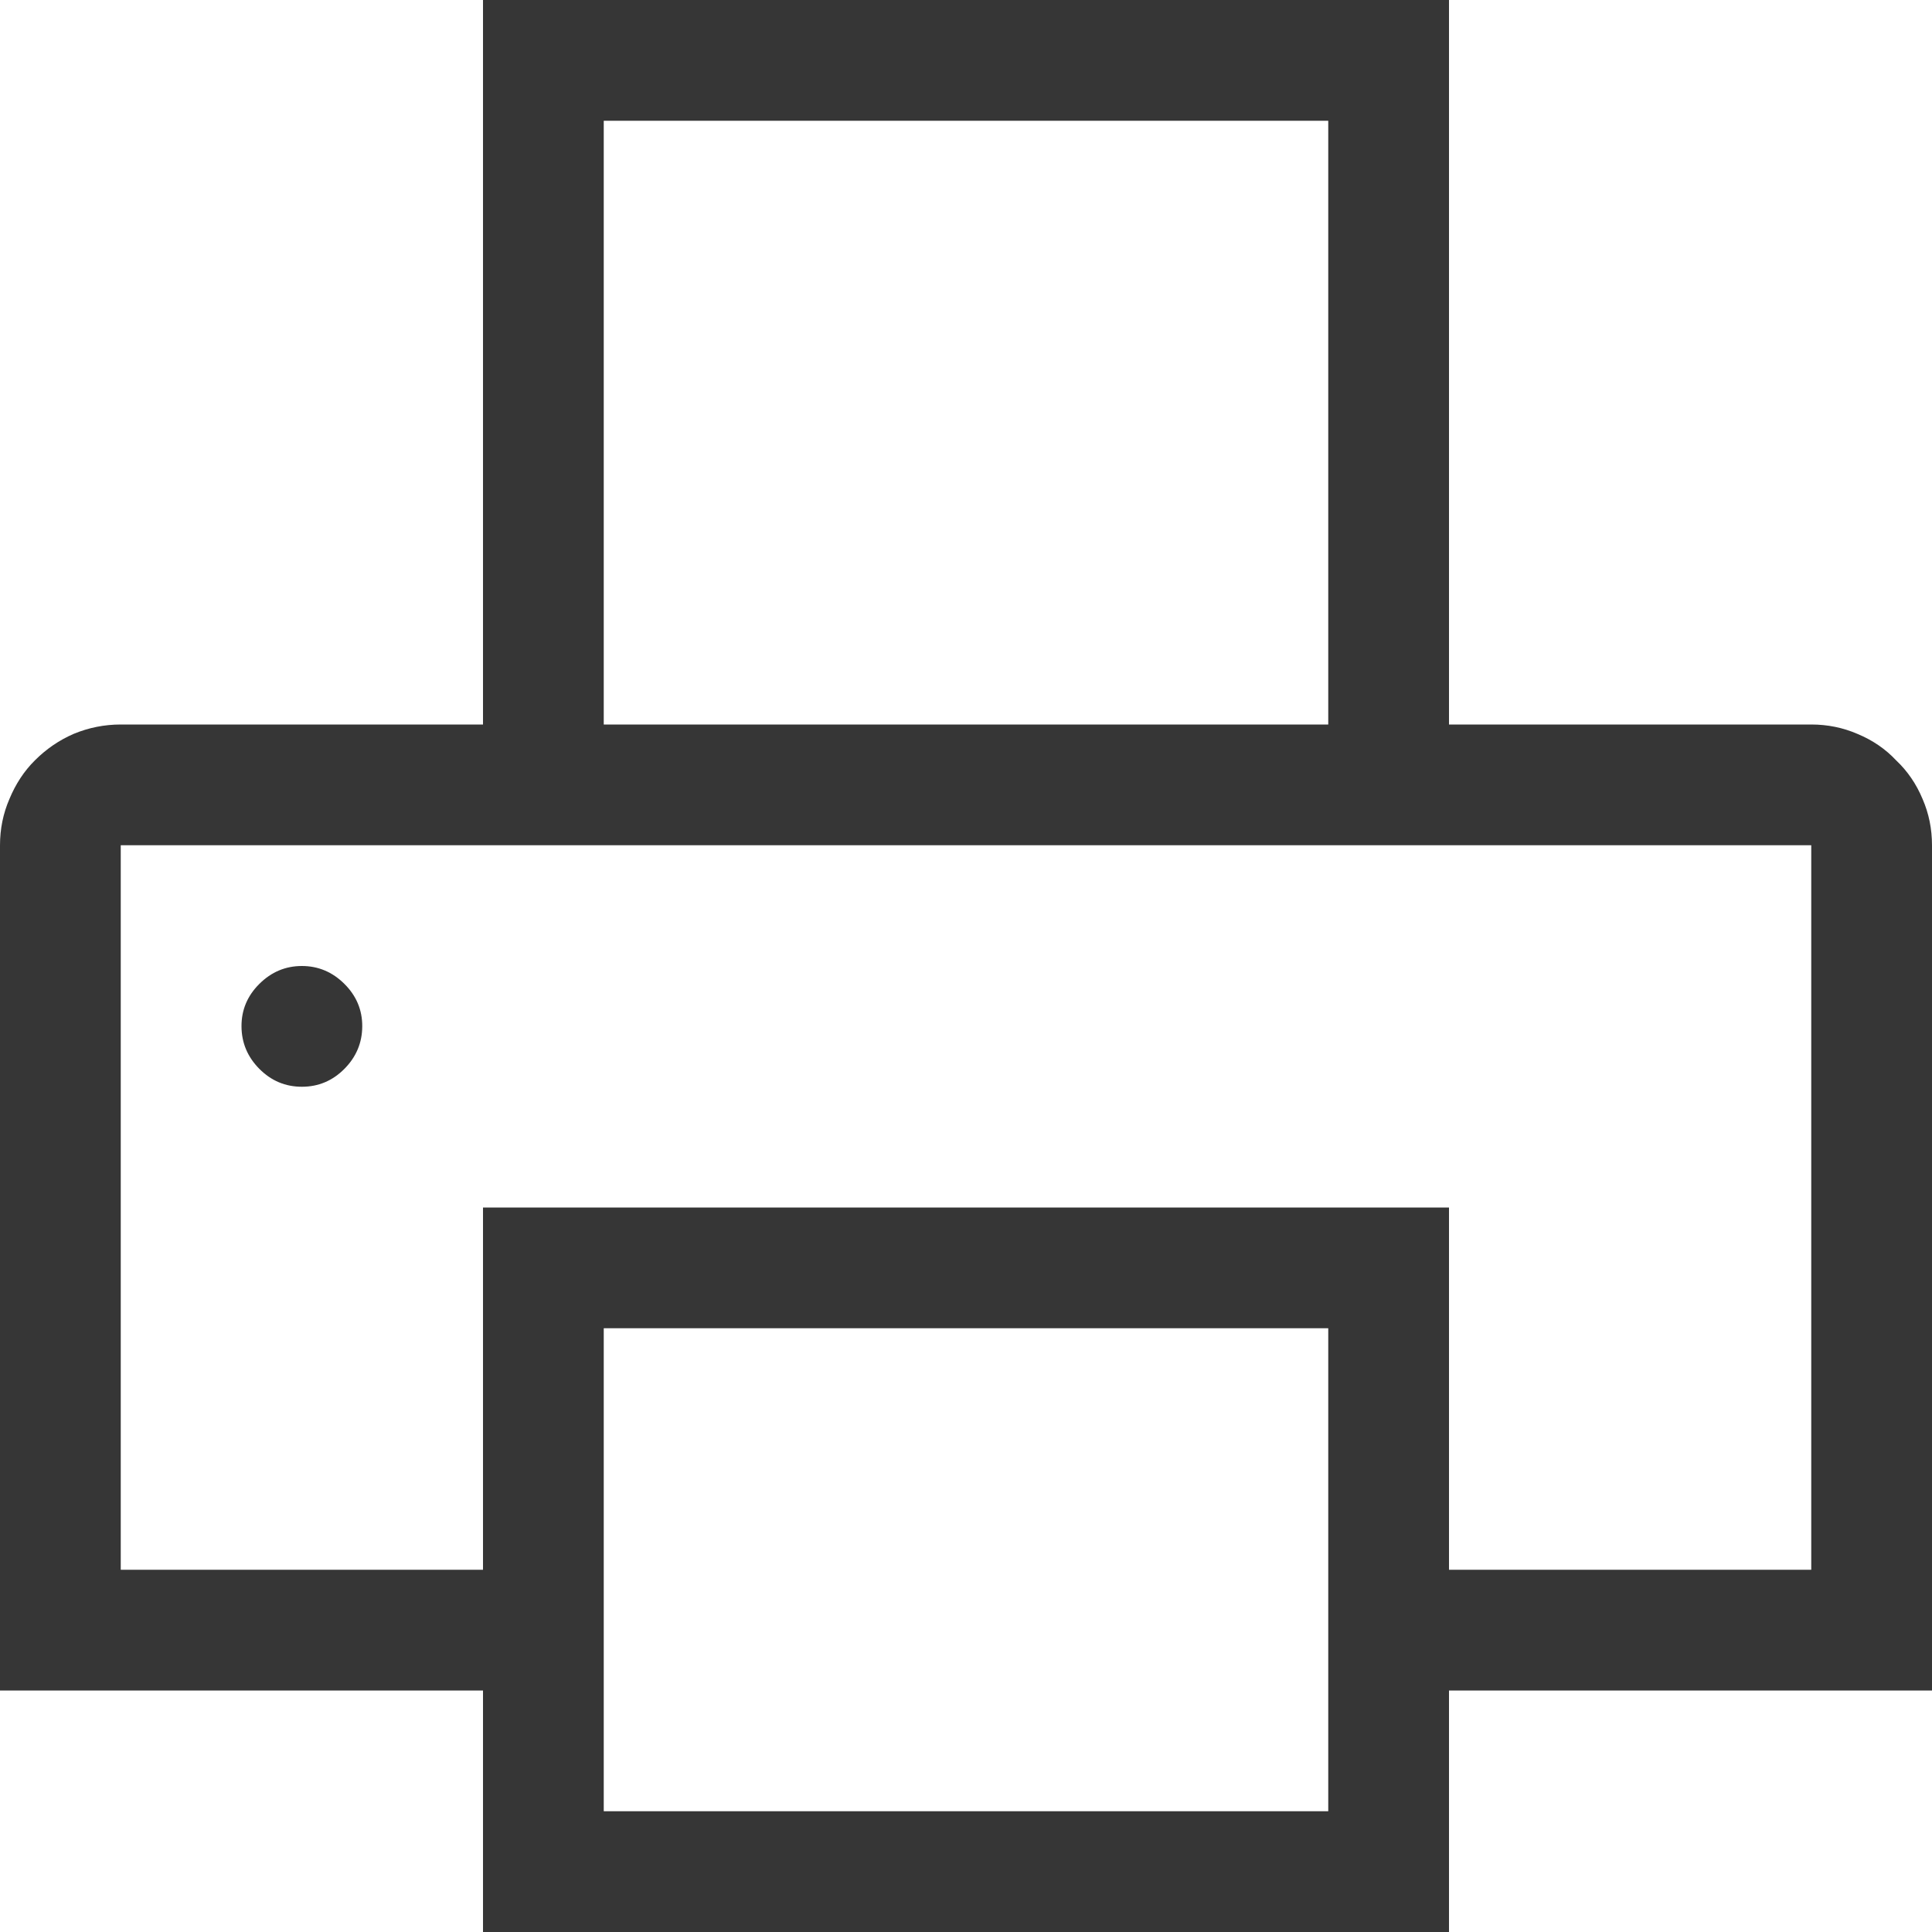
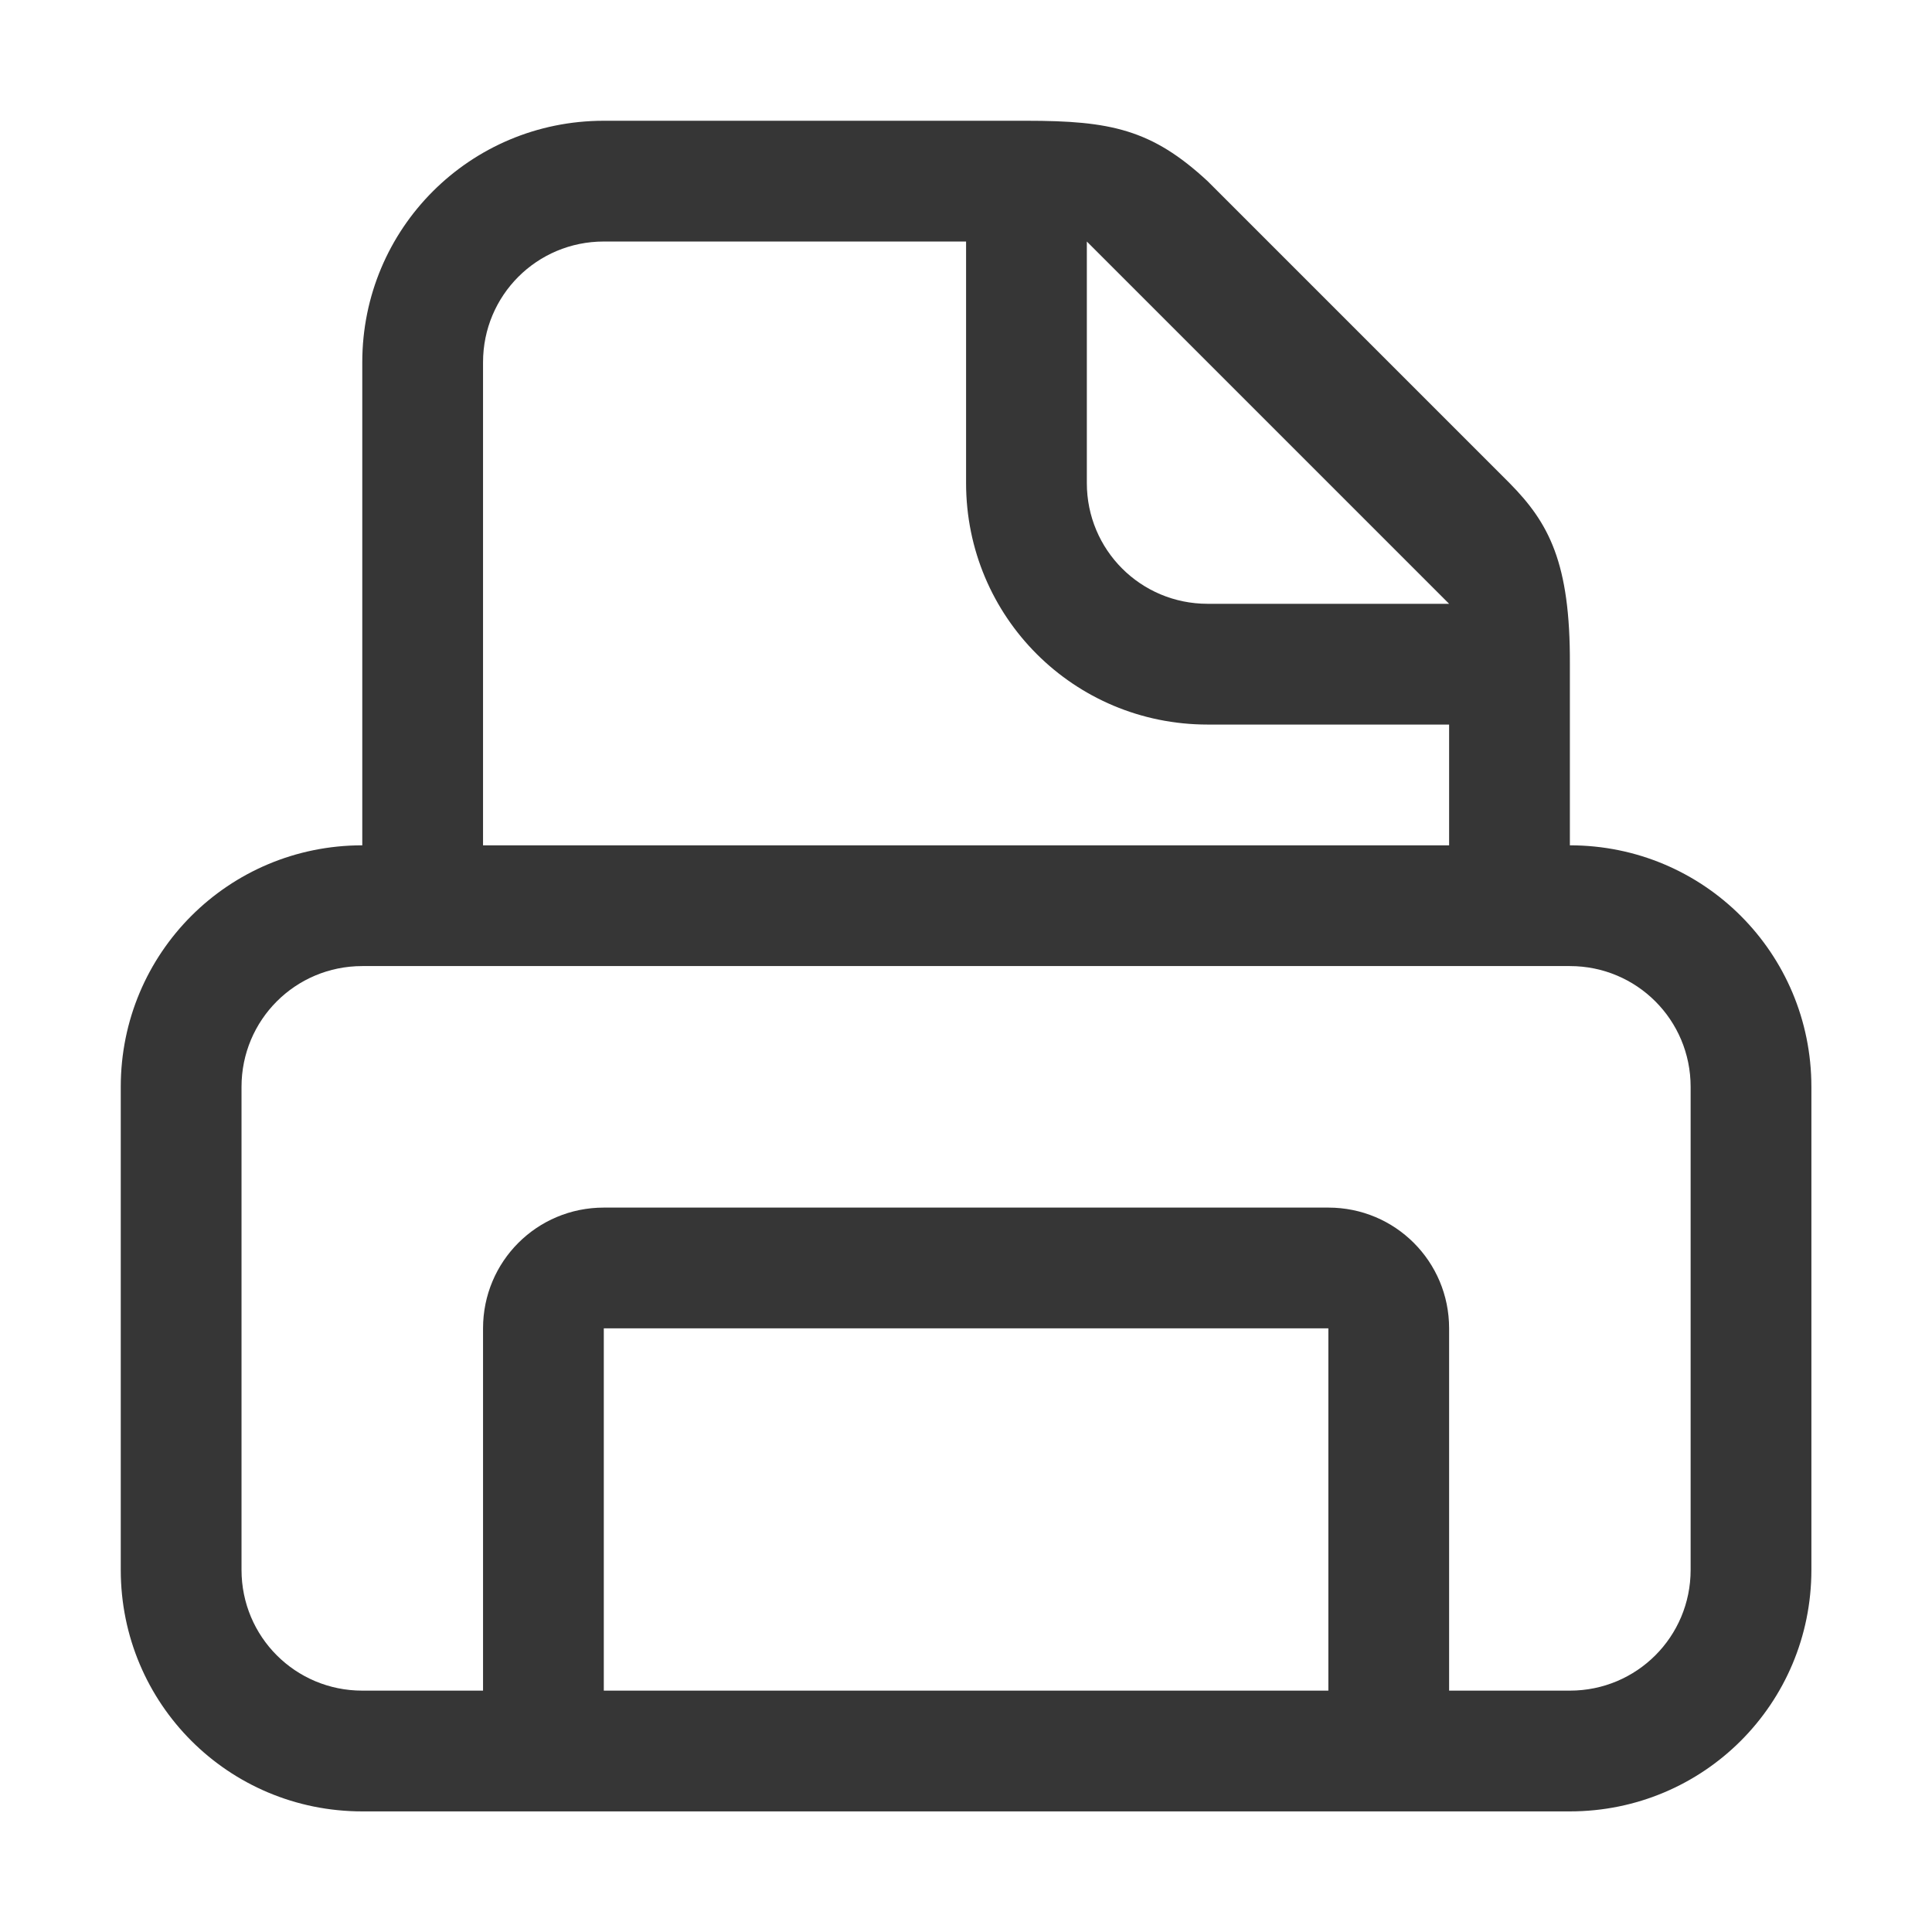
- <svg xmlns="http://www.w3.org/2000/svg" version="1.1" viewBox="0 0 16 16">
-   <g fill="#363636" stroke-linecap="round" stroke-linejoin="round" stroke-width="2" style="paint-order:stroke fill markers" aria-label="">
-     <path d="m15 6q0.203 0 0.383 0.078 0.188 0.078 0.32 0.219 0.141 0.133 0.219 0.32 0.078 0.18 0.078 0.383v7h-4v2h-8v-2h-4v-7q0-0.203 0.078-0.383 0.078-0.188 0.211-0.32 0.141-0.141 0.32-0.219 0.188-0.078 0.391-0.078h3v-6h8v6zm-10 0h6v-5h-6zm6 5h-6v4h6zm4-4h-14v6h3v-3h8v3h3zm-12.5 1q0.203 0 0.352 0.148t0.148 0.352-0.148 0.352-0.352 0.148-0.352-0.148-0.148-0.352 0.148-0.352 0.352-0.148z" stroke-width="2" />
-   </g>
+ <svg xmlns="http://www.w3.org/2000/svg" width="16" height="16" viewBox="0 0 4.233 4.233" version="1.1" id="svg11945">
+   <defs id="defs11942" />
+   <path id="rect843" style="fill:#363636;stroke-width:5;stroke-linecap:round;stroke-linejoin:round" d="M 5 1 C 3.892 1 3 1.892 3 3 L 3 7 C 1.892 7 1 7.892 1 9 L 1 13 C 1 14.108 1.892 15 3 15 L 13 15 C 14.108 15 15 14.108 15 13 L 15 9 C 15 7.892 14.108 7 13 7 L 13 5.5 C 13.004 4.659 12.826 4.33 12.5 4 L 10 1.5 C 9.537 1.071 9.195 1 8.5 1 L 5 1 z M 5 2 L 8 2 L 8 4 C 8 5.108 8.892 6 10 6 L 12 6 L 12 7 L 4 7 L 4 3 C 4 2.446 4.446 2 5 2 z M 9 2 L 12 5 L 10 5 C 9.446 5 9 4.554 9 4 L 9 2 z M 3 8 L 13 8 C 13.554 8 14 8.446 14 9 L 14 13 C 14 13.554 13.554 14 13 14 L 12 14 L 12 11 C 12 10.446 11.554 10 11 10 L 5 10 C 4.446 10 4 10.446 4 11 L 4 14 L 3 14 C 2.446 14 2 13.554 2 13 L 2 9 C 2 8.446 2.446 8 3 8 z M 5 11 L 11 11 L 11 14 L 5 14 L 5 11 z " transform="scale(0.2645833)" />
</svg>
